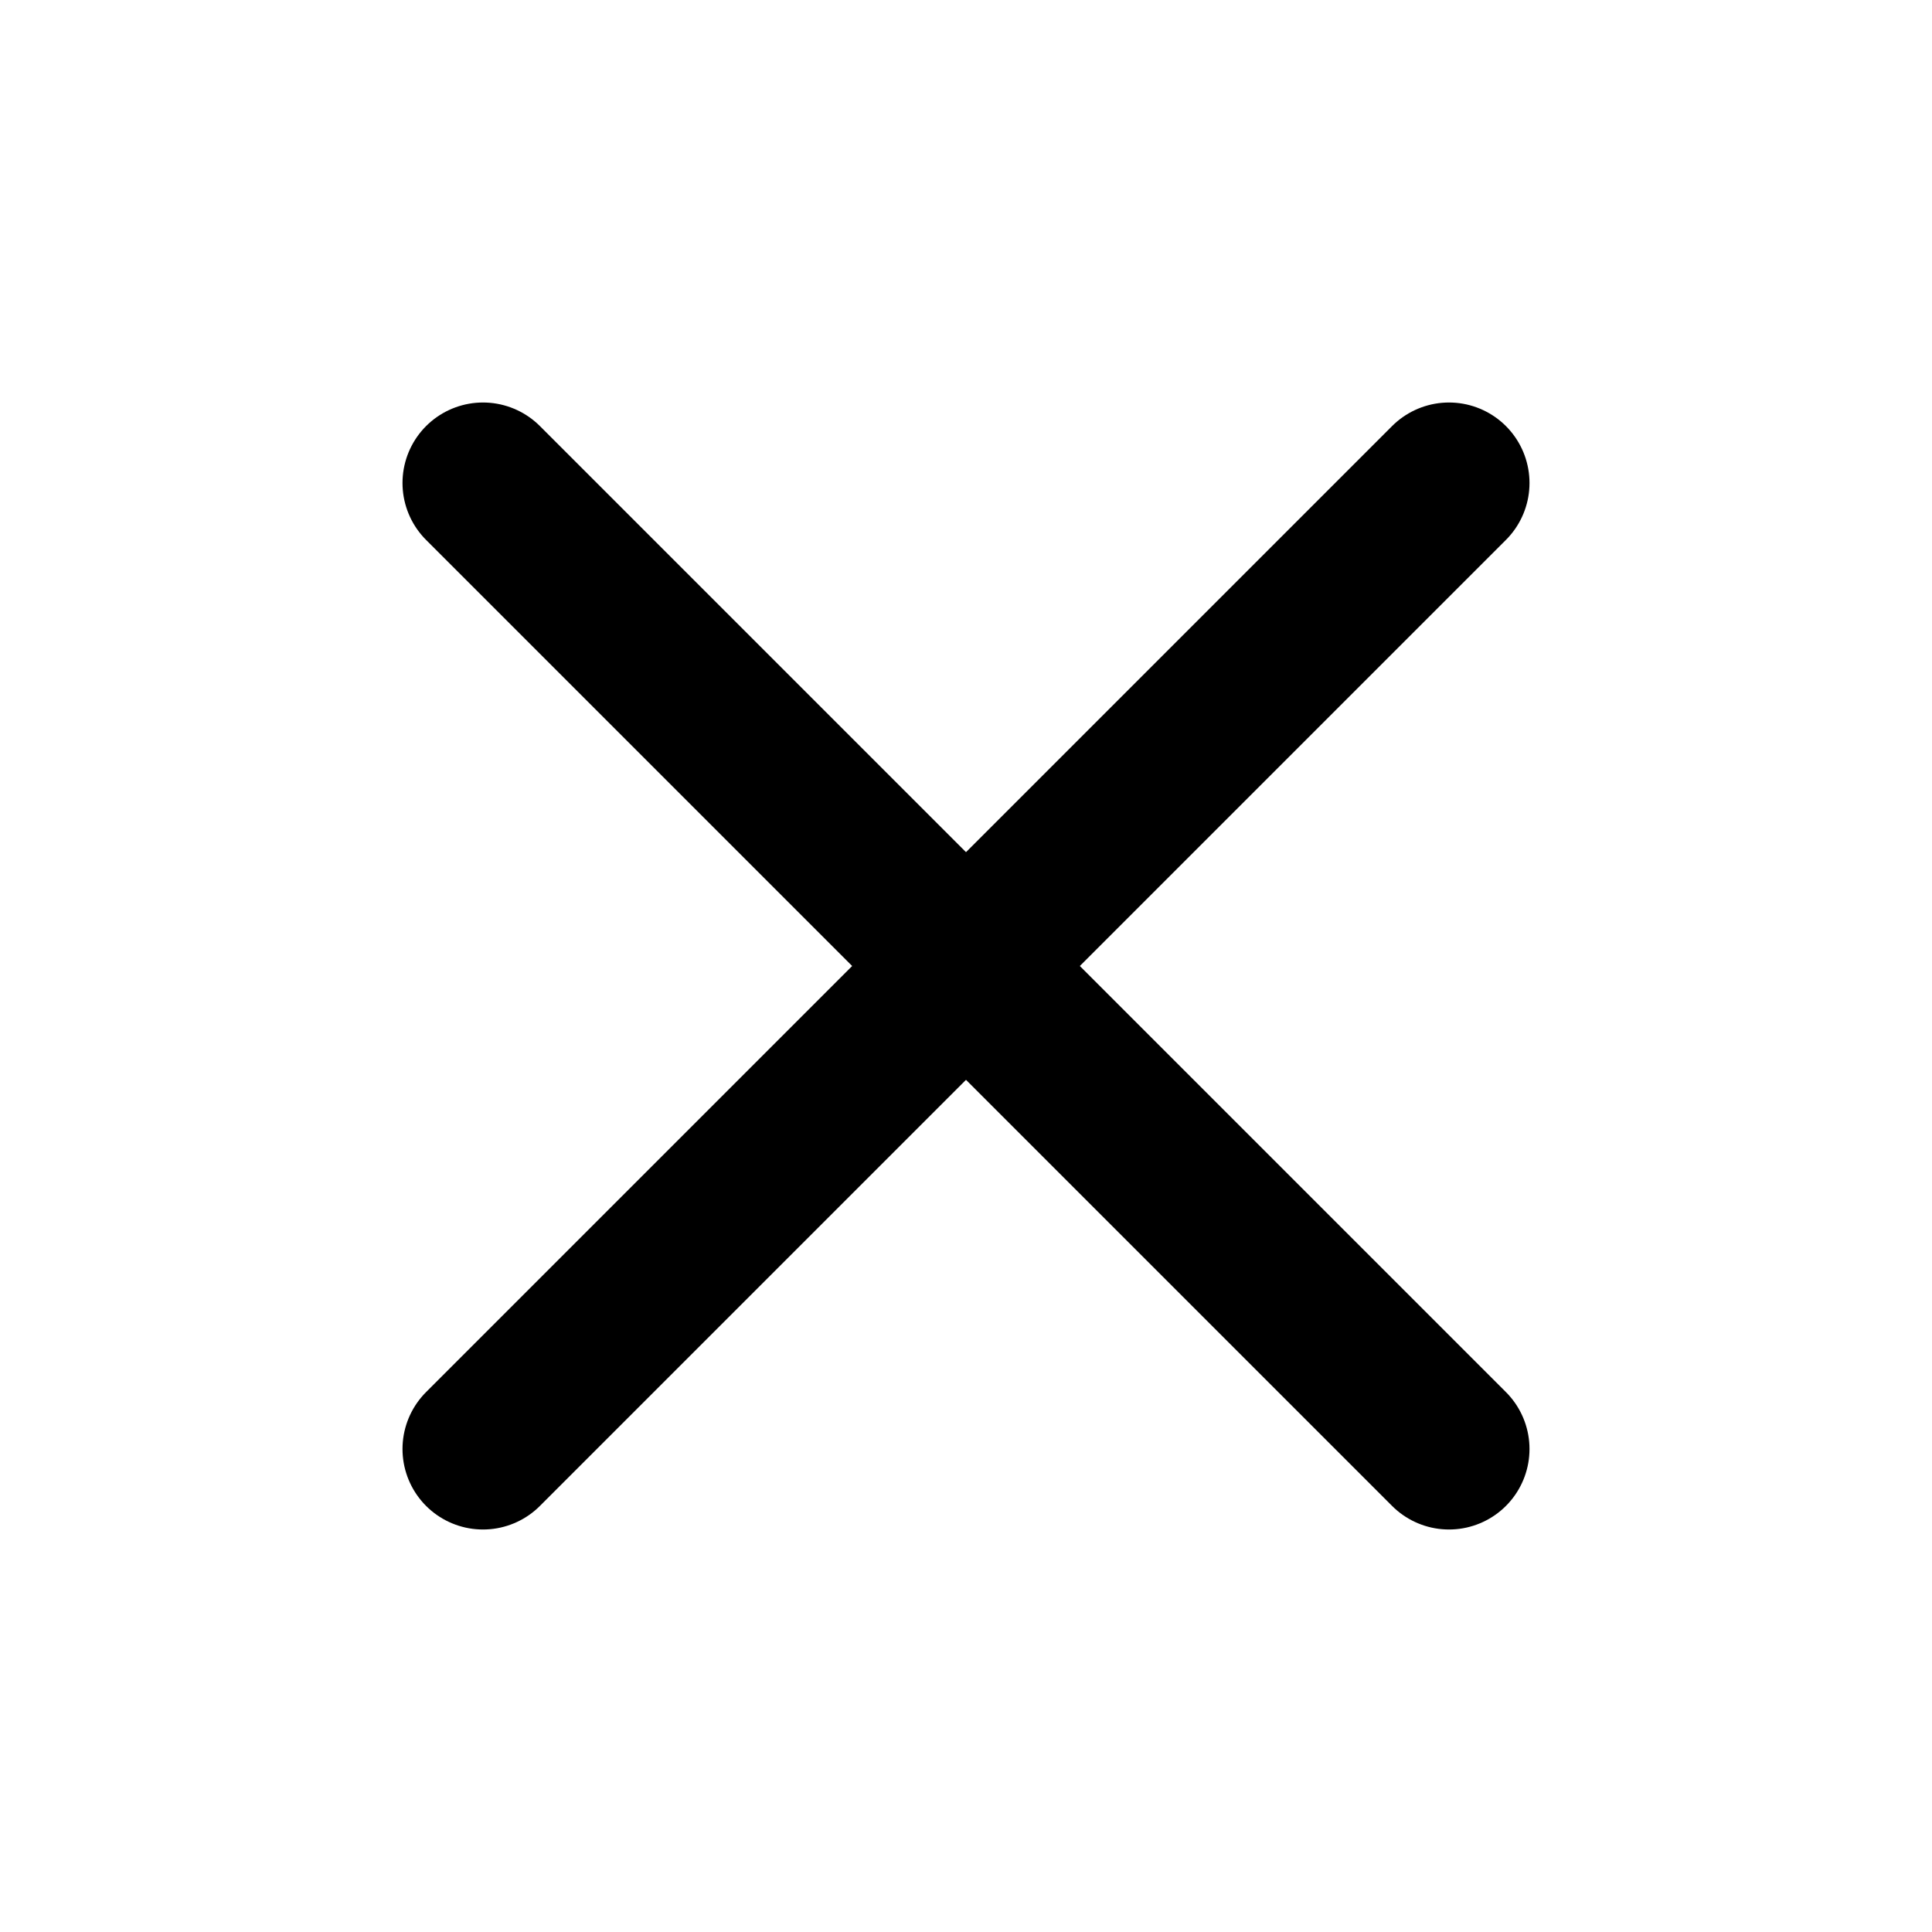
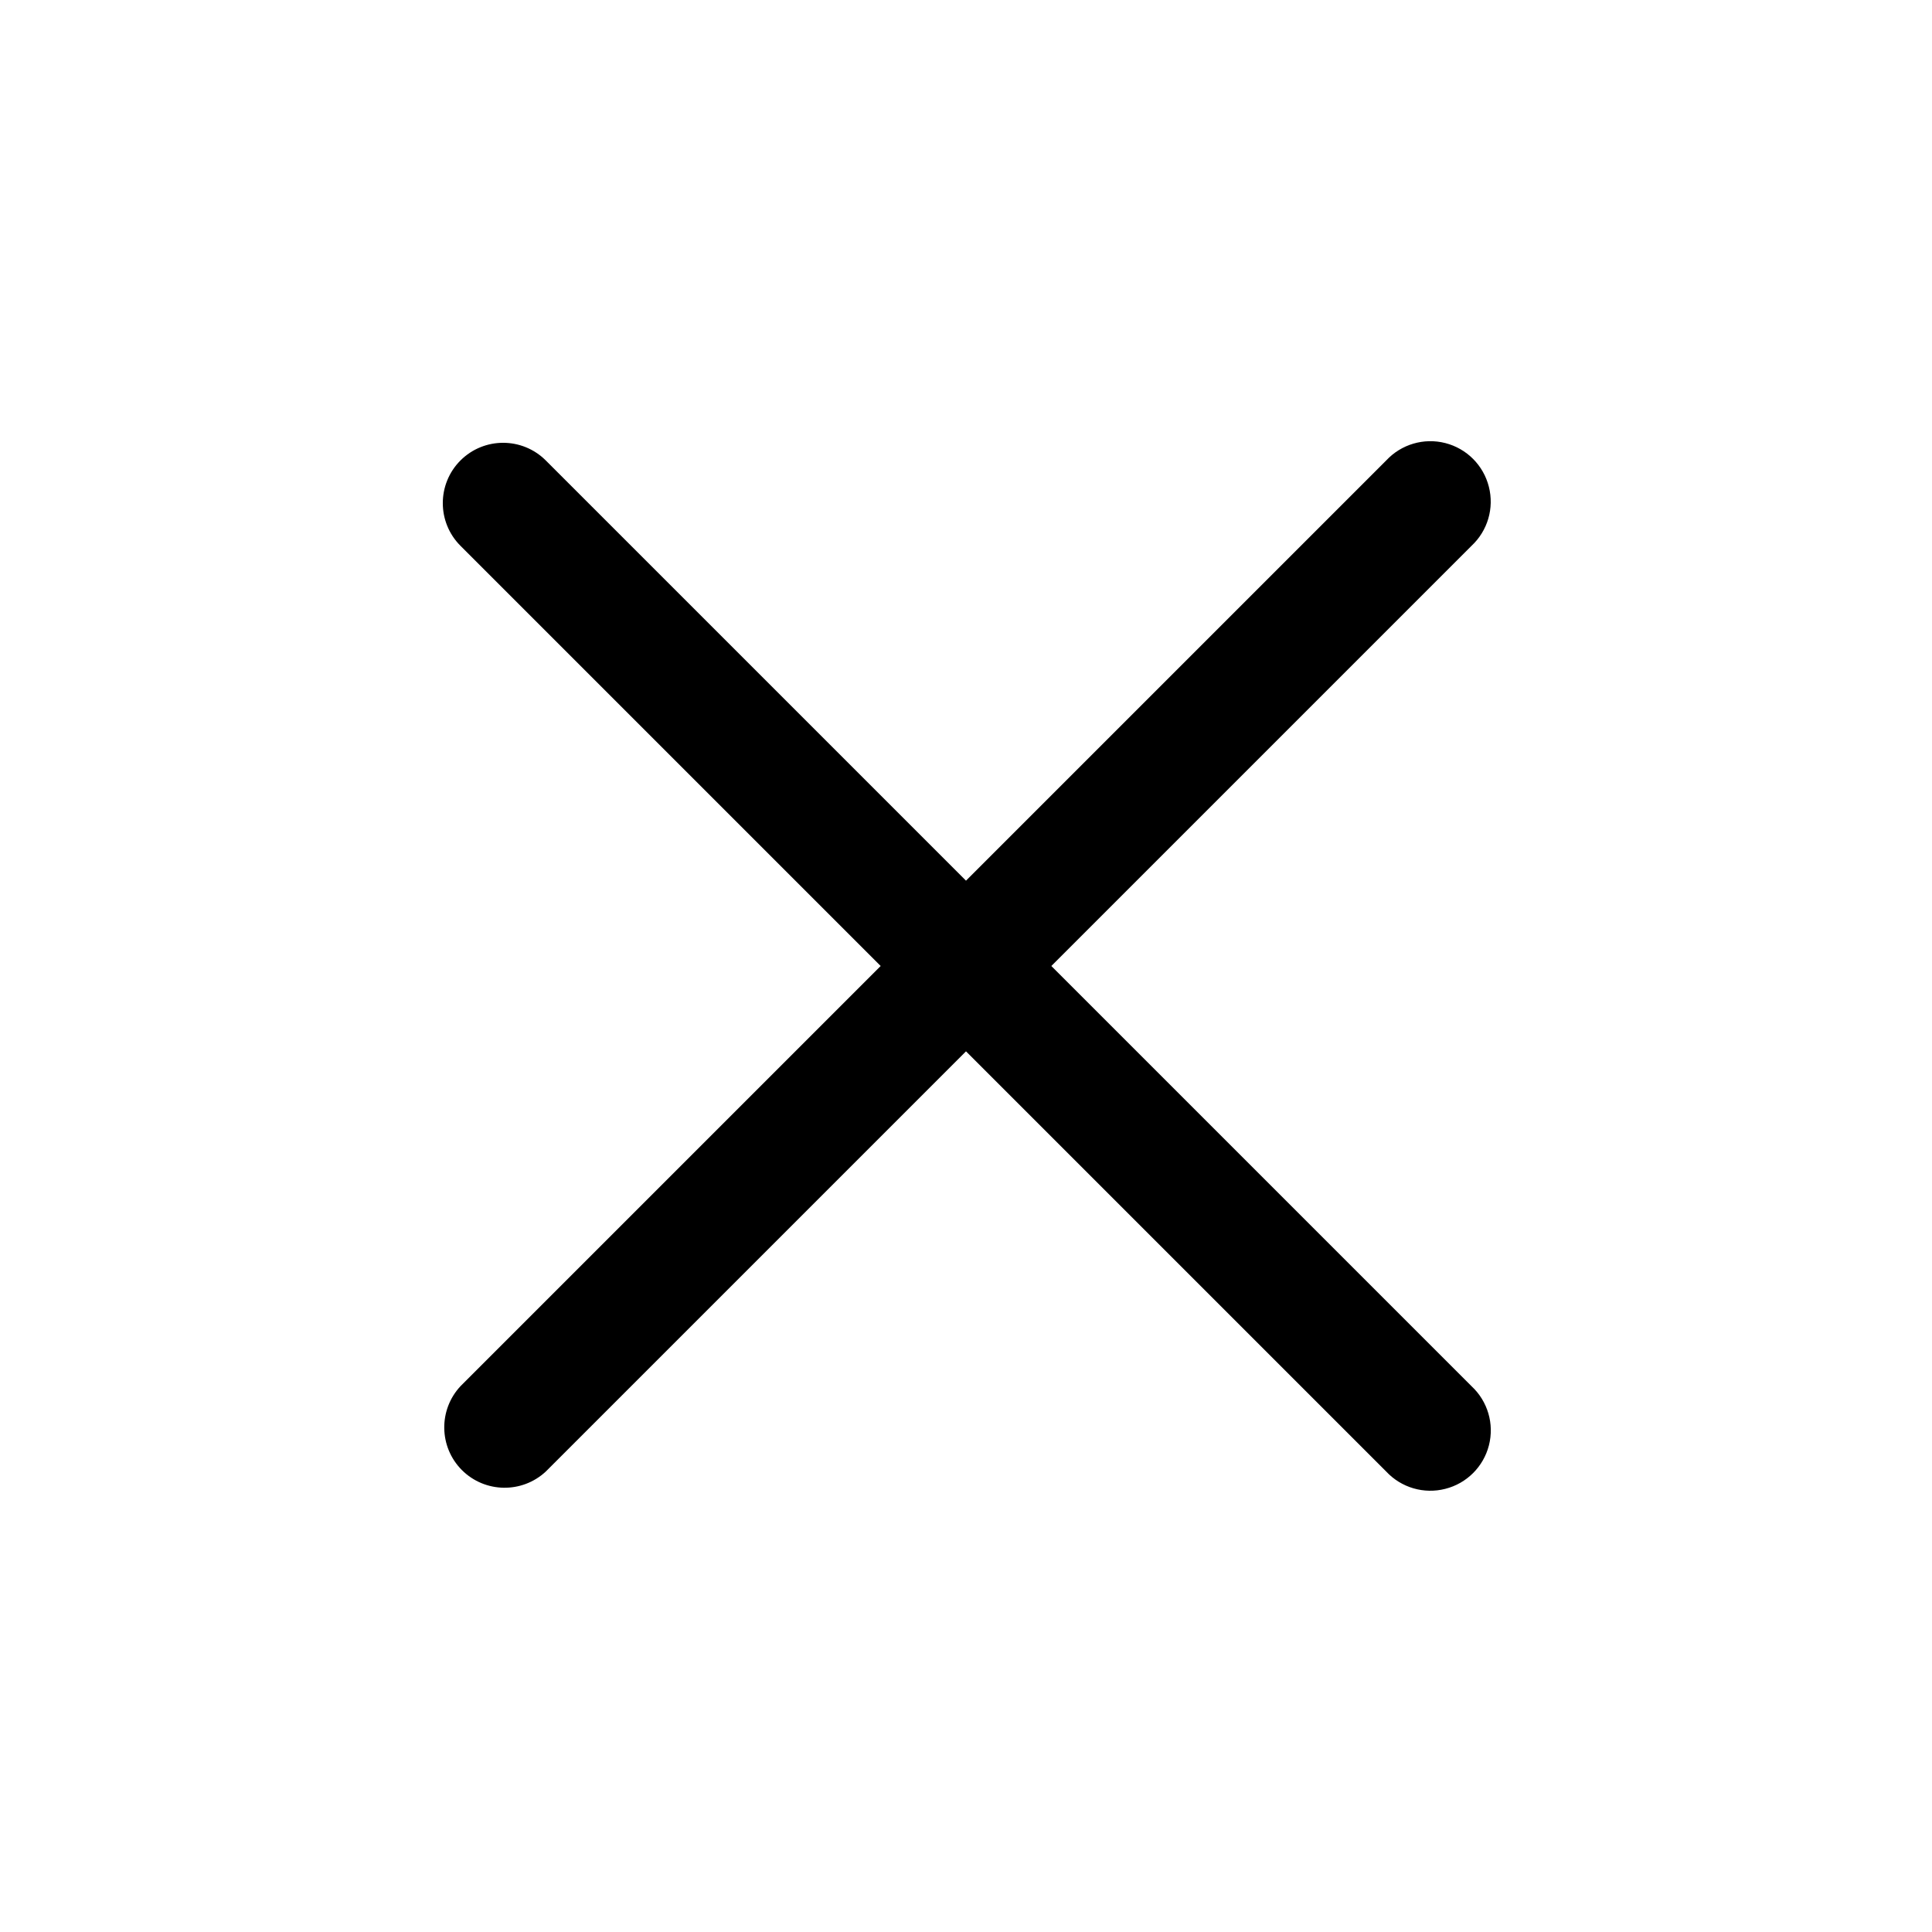
- <svg xmlns="http://www.w3.org/2000/svg" width="24" height="24" viewBox="0 0 24 24" fill="none" stroke="currentColor" stroke-width="2" stroke-linecap="round" stroke-linejoin="round" class="feather feather-x">
-   <line x1="18" y1="6" x2="6" y2="18" />
-   <line x1="6" y1="6" x2="18" y2="18" />
+ <svg xmlns="http://www.w3.org/2000/svg" viewBox="0 0 24 24" width="24" height="24">
+   <path d="M5.72 5.72a.75.75 0 0 1 1.06 0L12 10.94l5.22-5.22a.749.749 0 0 1 1.275.326.749.749 0 0 1-.215.734L13.06 12l5.22 5.22a.749.749 0 0 1-.326 1.275.749.749 0 0 1-.734-.215L12 13.06l-5.22 5.22a.751.751 0 0 1-1.042-.018.751.751 0 0 1-.018-1.042L10.94 12 5.72 6.78a.75.75 0 0 1 0-1.06Z" />
</svg>
